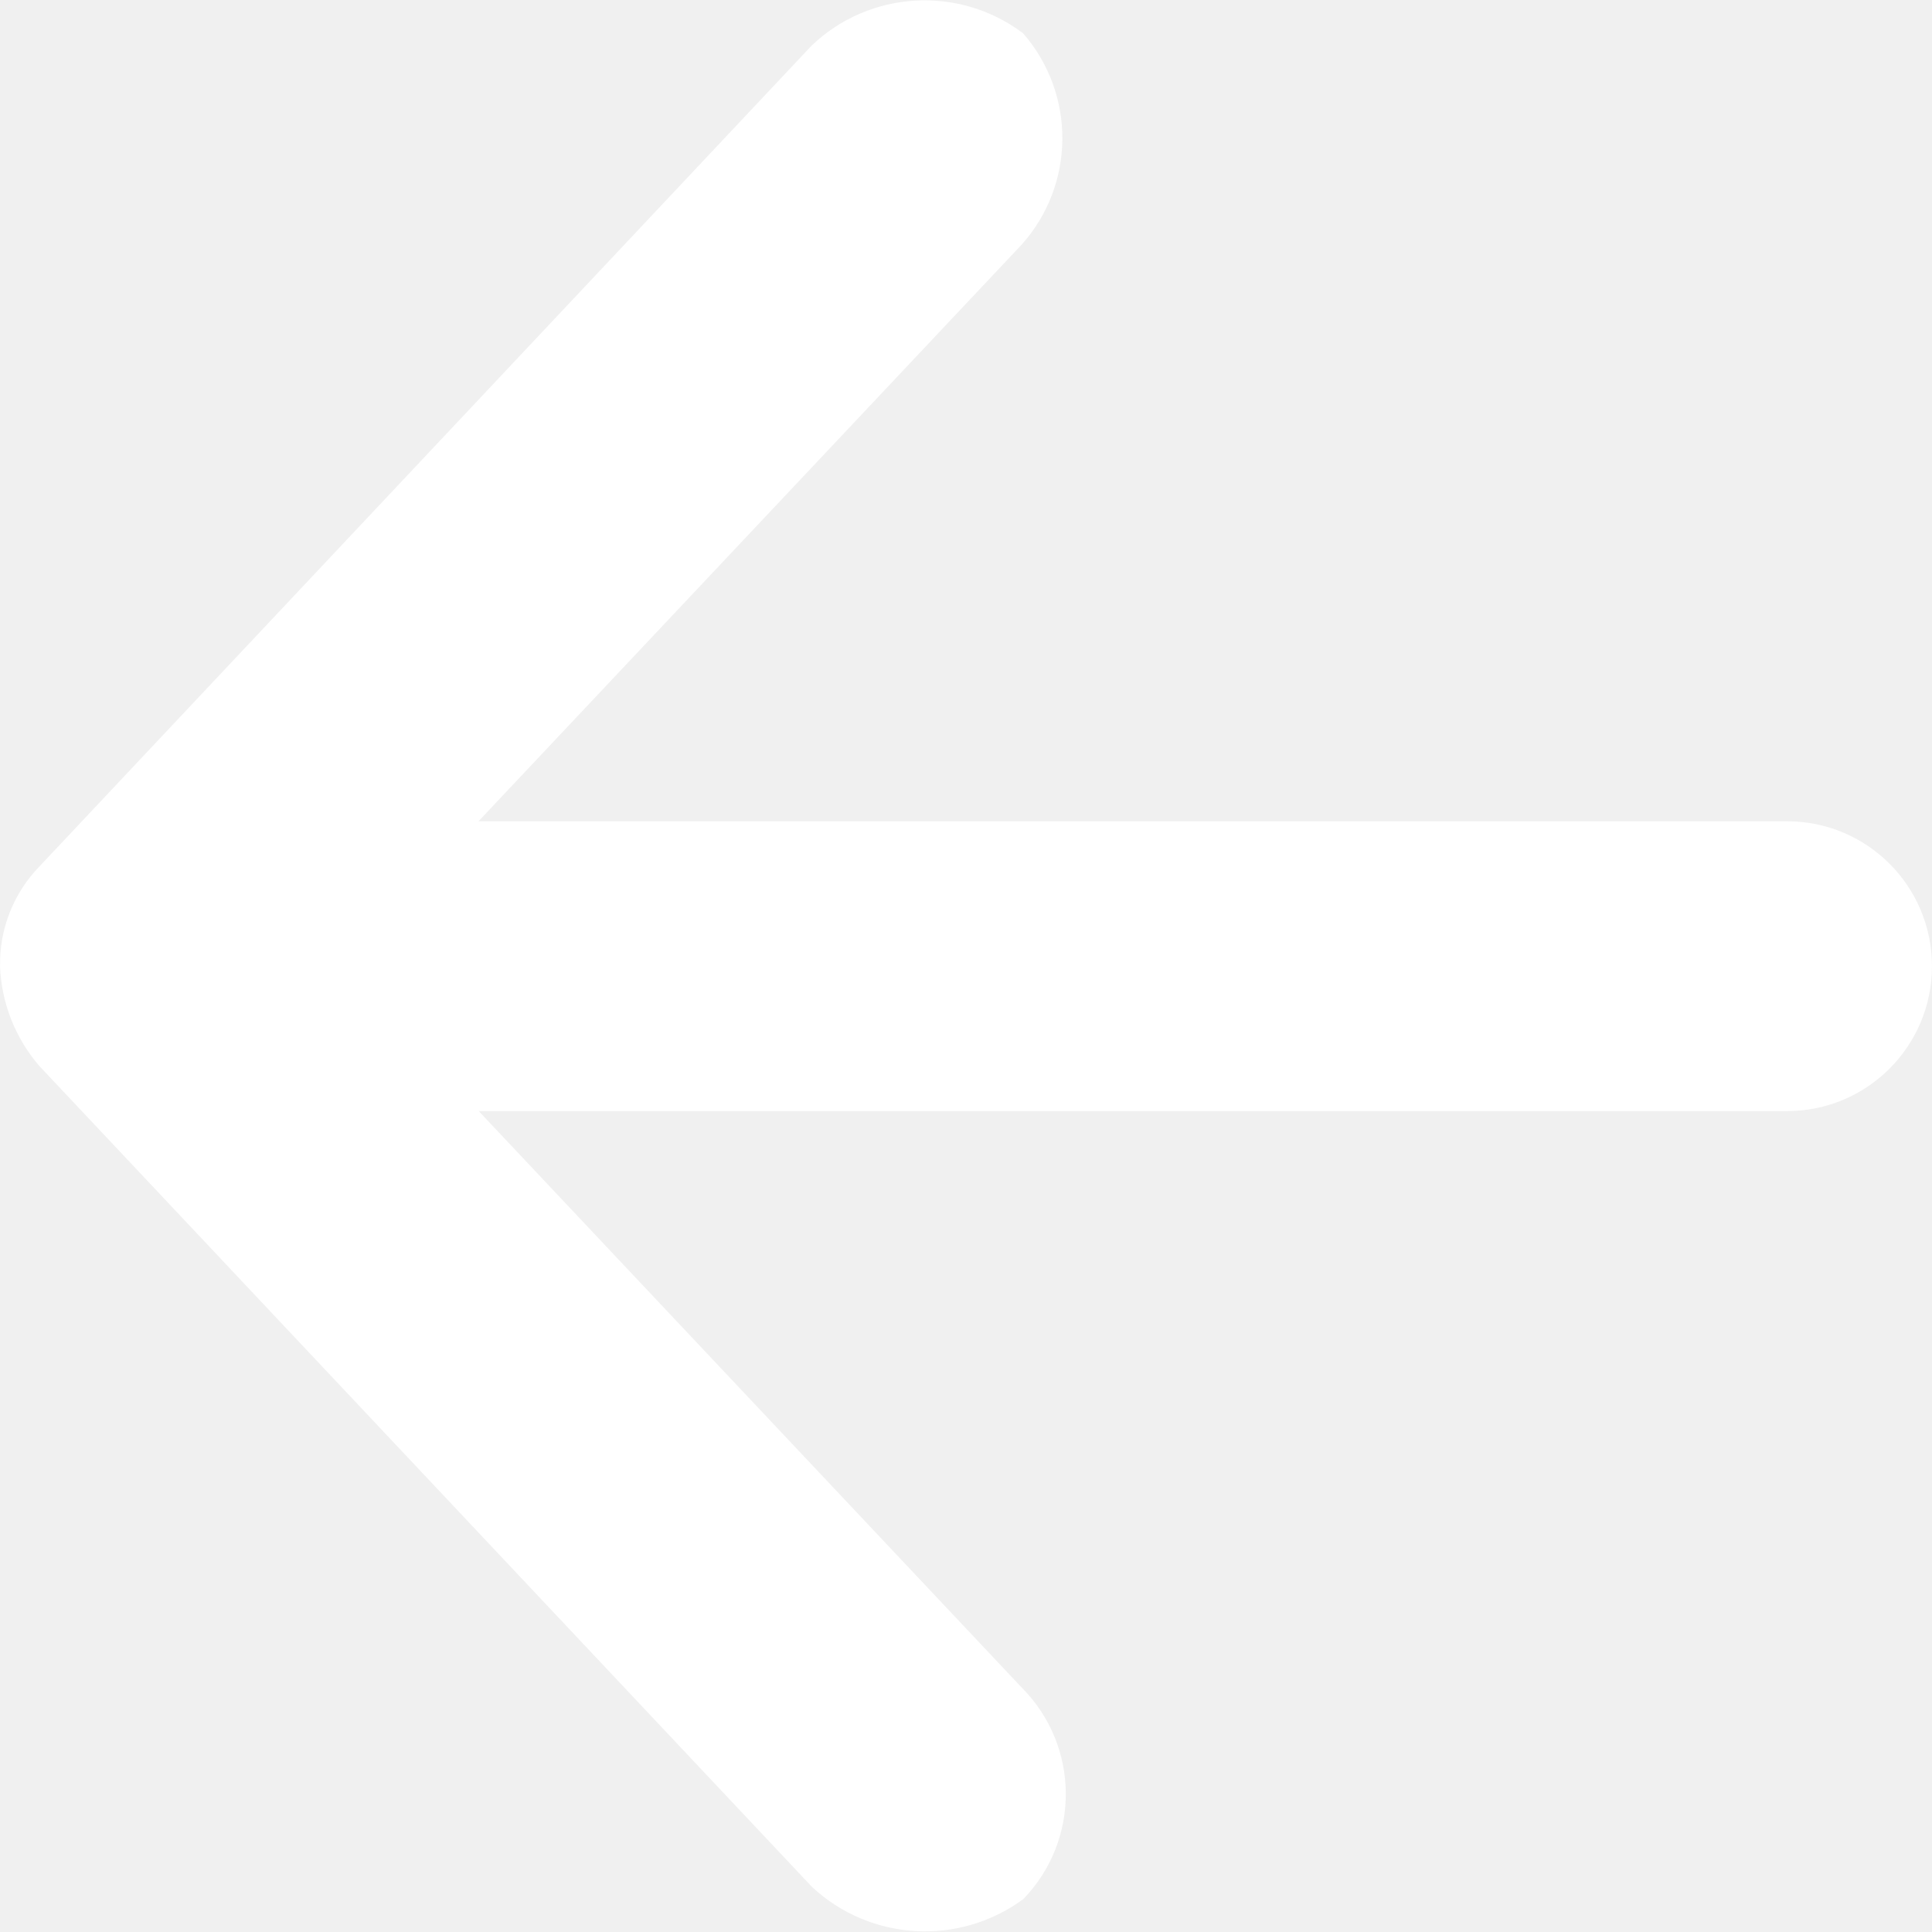
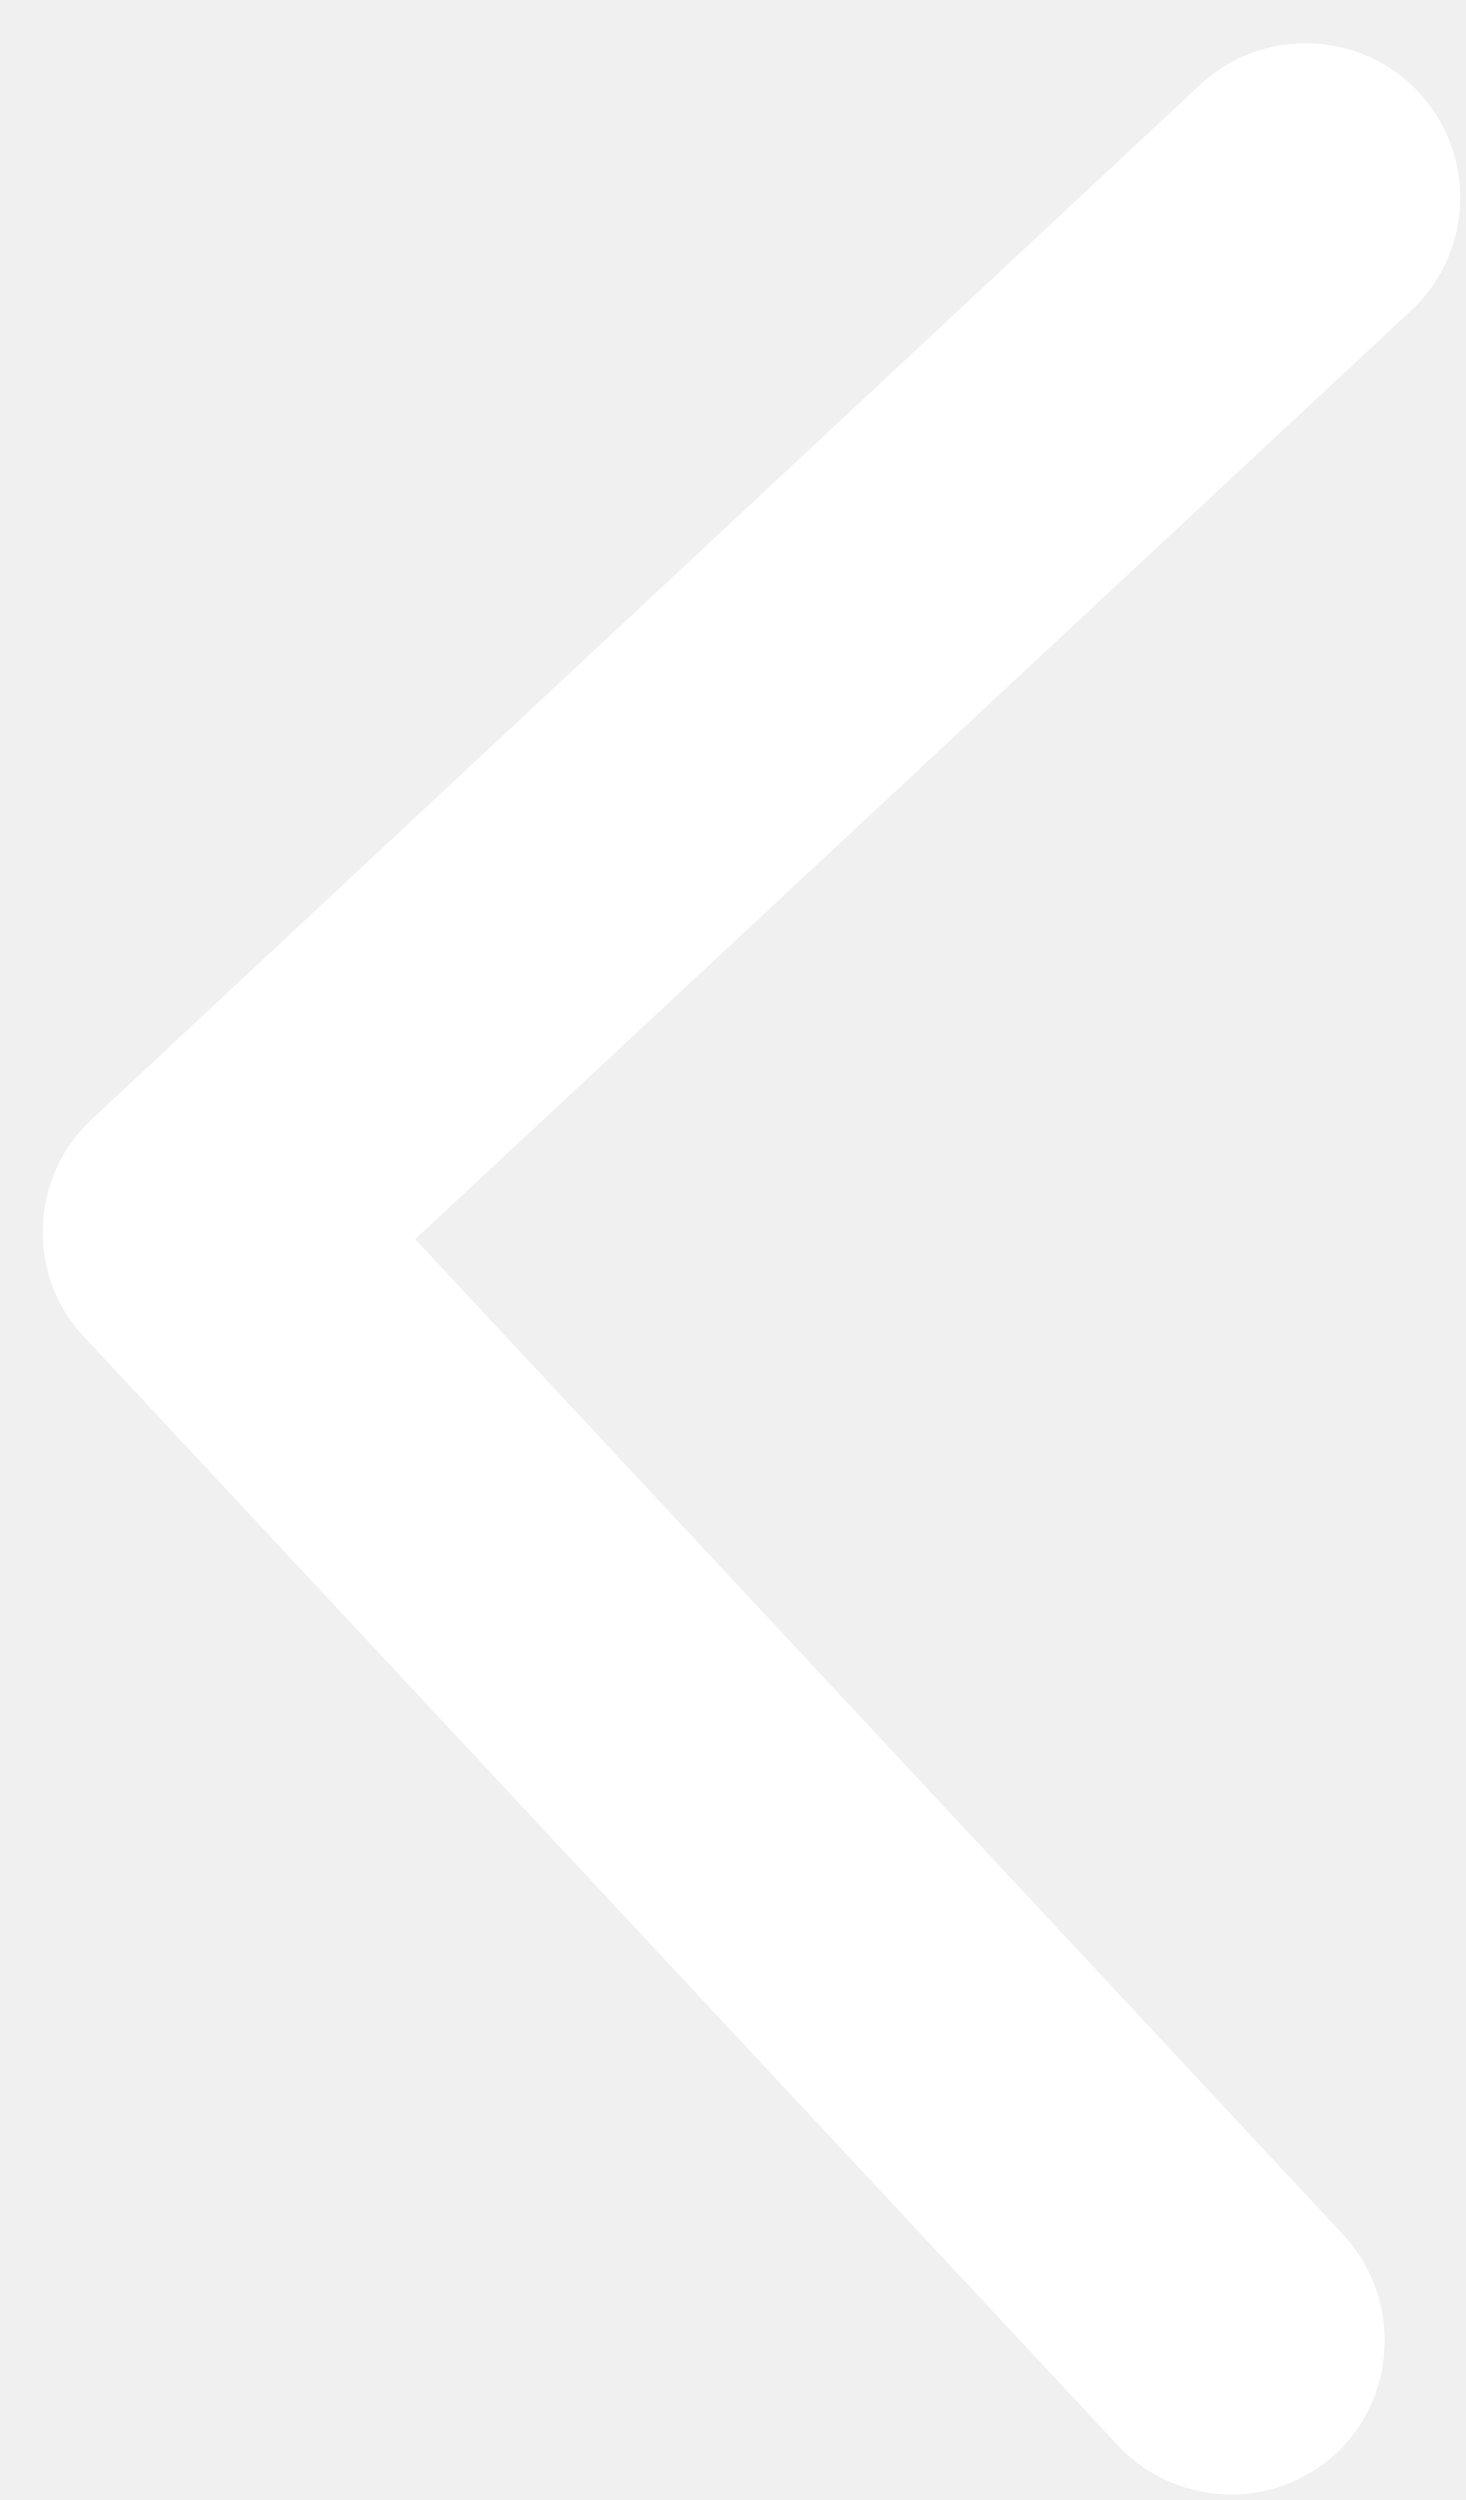
- <svg xmlns="http://www.w3.org/2000/svg" viewBox="426.017 778.017 25.966 25.966">
+ <svg xmlns="http://www.w3.org/2000/svg" viewBox="1226.759 52.545 13.144 22.418">
  <defs>
    <style>
      .cls-1 {
        fill: #fff;
      }
    </style>
  </defs>
-   <g id="noun_714309_cc" transform="translate(496.684 738.684) rotate(180)">
-     <g id="Group_80" data-name="Group 80" transform="translate(44.701 -65.299)">
-       <path id="Path_63" data-name="Path 63" class="cls-1" d="M12.986,25.966a2.182,2.182,0,0,0,1.339-.527L25.361,15.052a2.23,2.23,0,0,0,.162-2.84,2.028,2.028,0,0,0-2.84.02l-7.75,7.3V1.948a1.947,1.947,0,1,0-3.895,0V19.535l-7.75-7.3a2.146,2.146,0,0,0-2.84-.02,2.2,2.2,0,0,0,.162,2.84L11.647,25.438a1.873,1.873,0,0,0,1.339.527Z" transform="translate(0 25.966) rotate(-90)" />
-     </g>
+   <g id="Group_861" data-name="Group 861" transform="matrix(0.035, -0.999, 0.999, 0.035, 1226.759, 74.53)">
+     <path id="Path_659" data-name="Path 659" class="cls-1" d="M-193.828-6.58a1.377,1.377,0,0,0-.98-.406,1.359,1.359,0,0,0-.981.41L-205.4,3.038a1.391,1.391,0,0,0,0,1.955,1.373,1.373,0,0,0,.978.4h0a1.387,1.387,0,0,0,.98-.4l8.639-8.638,8.637,8.636a1.379,1.379,0,0,0,.982.407,1.378,1.378,0,0,0,.972-.4,1.372,1.372,0,0,0,.41-.985,1.373,1.373,0,0,0-.4-.978Z" transform="translate(205.804 6.986)" />
  </g>
</svg>
